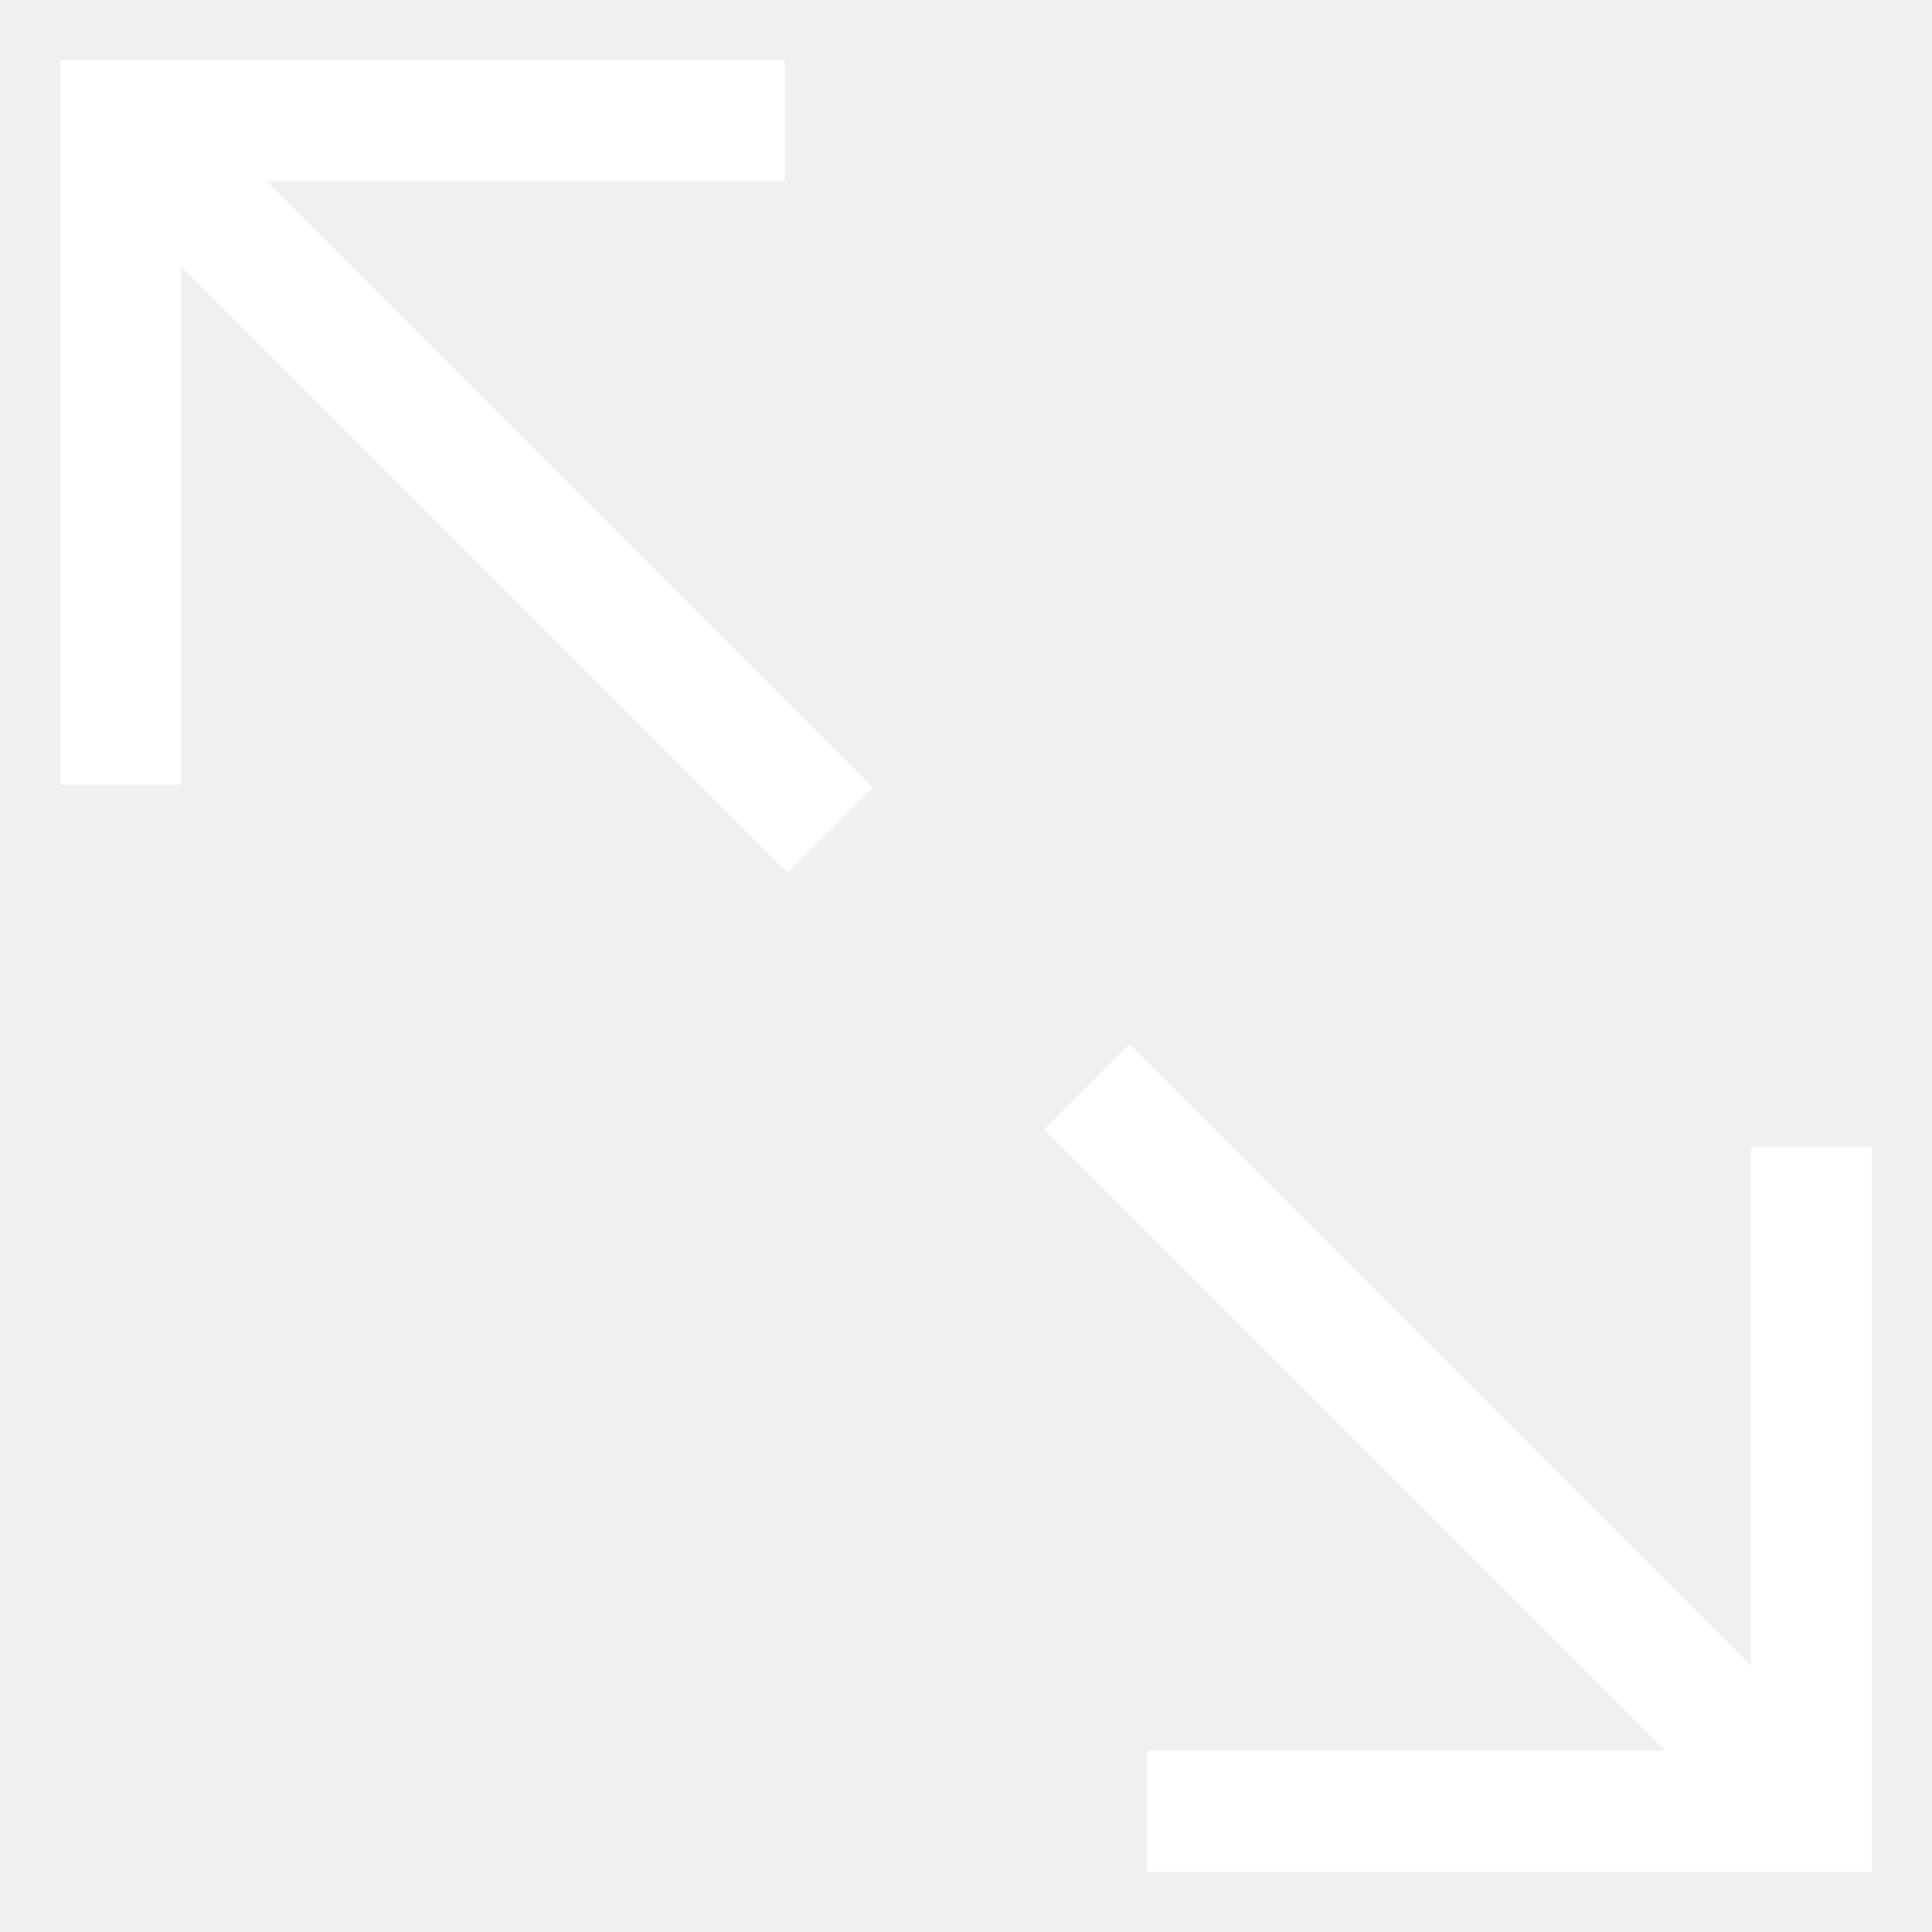
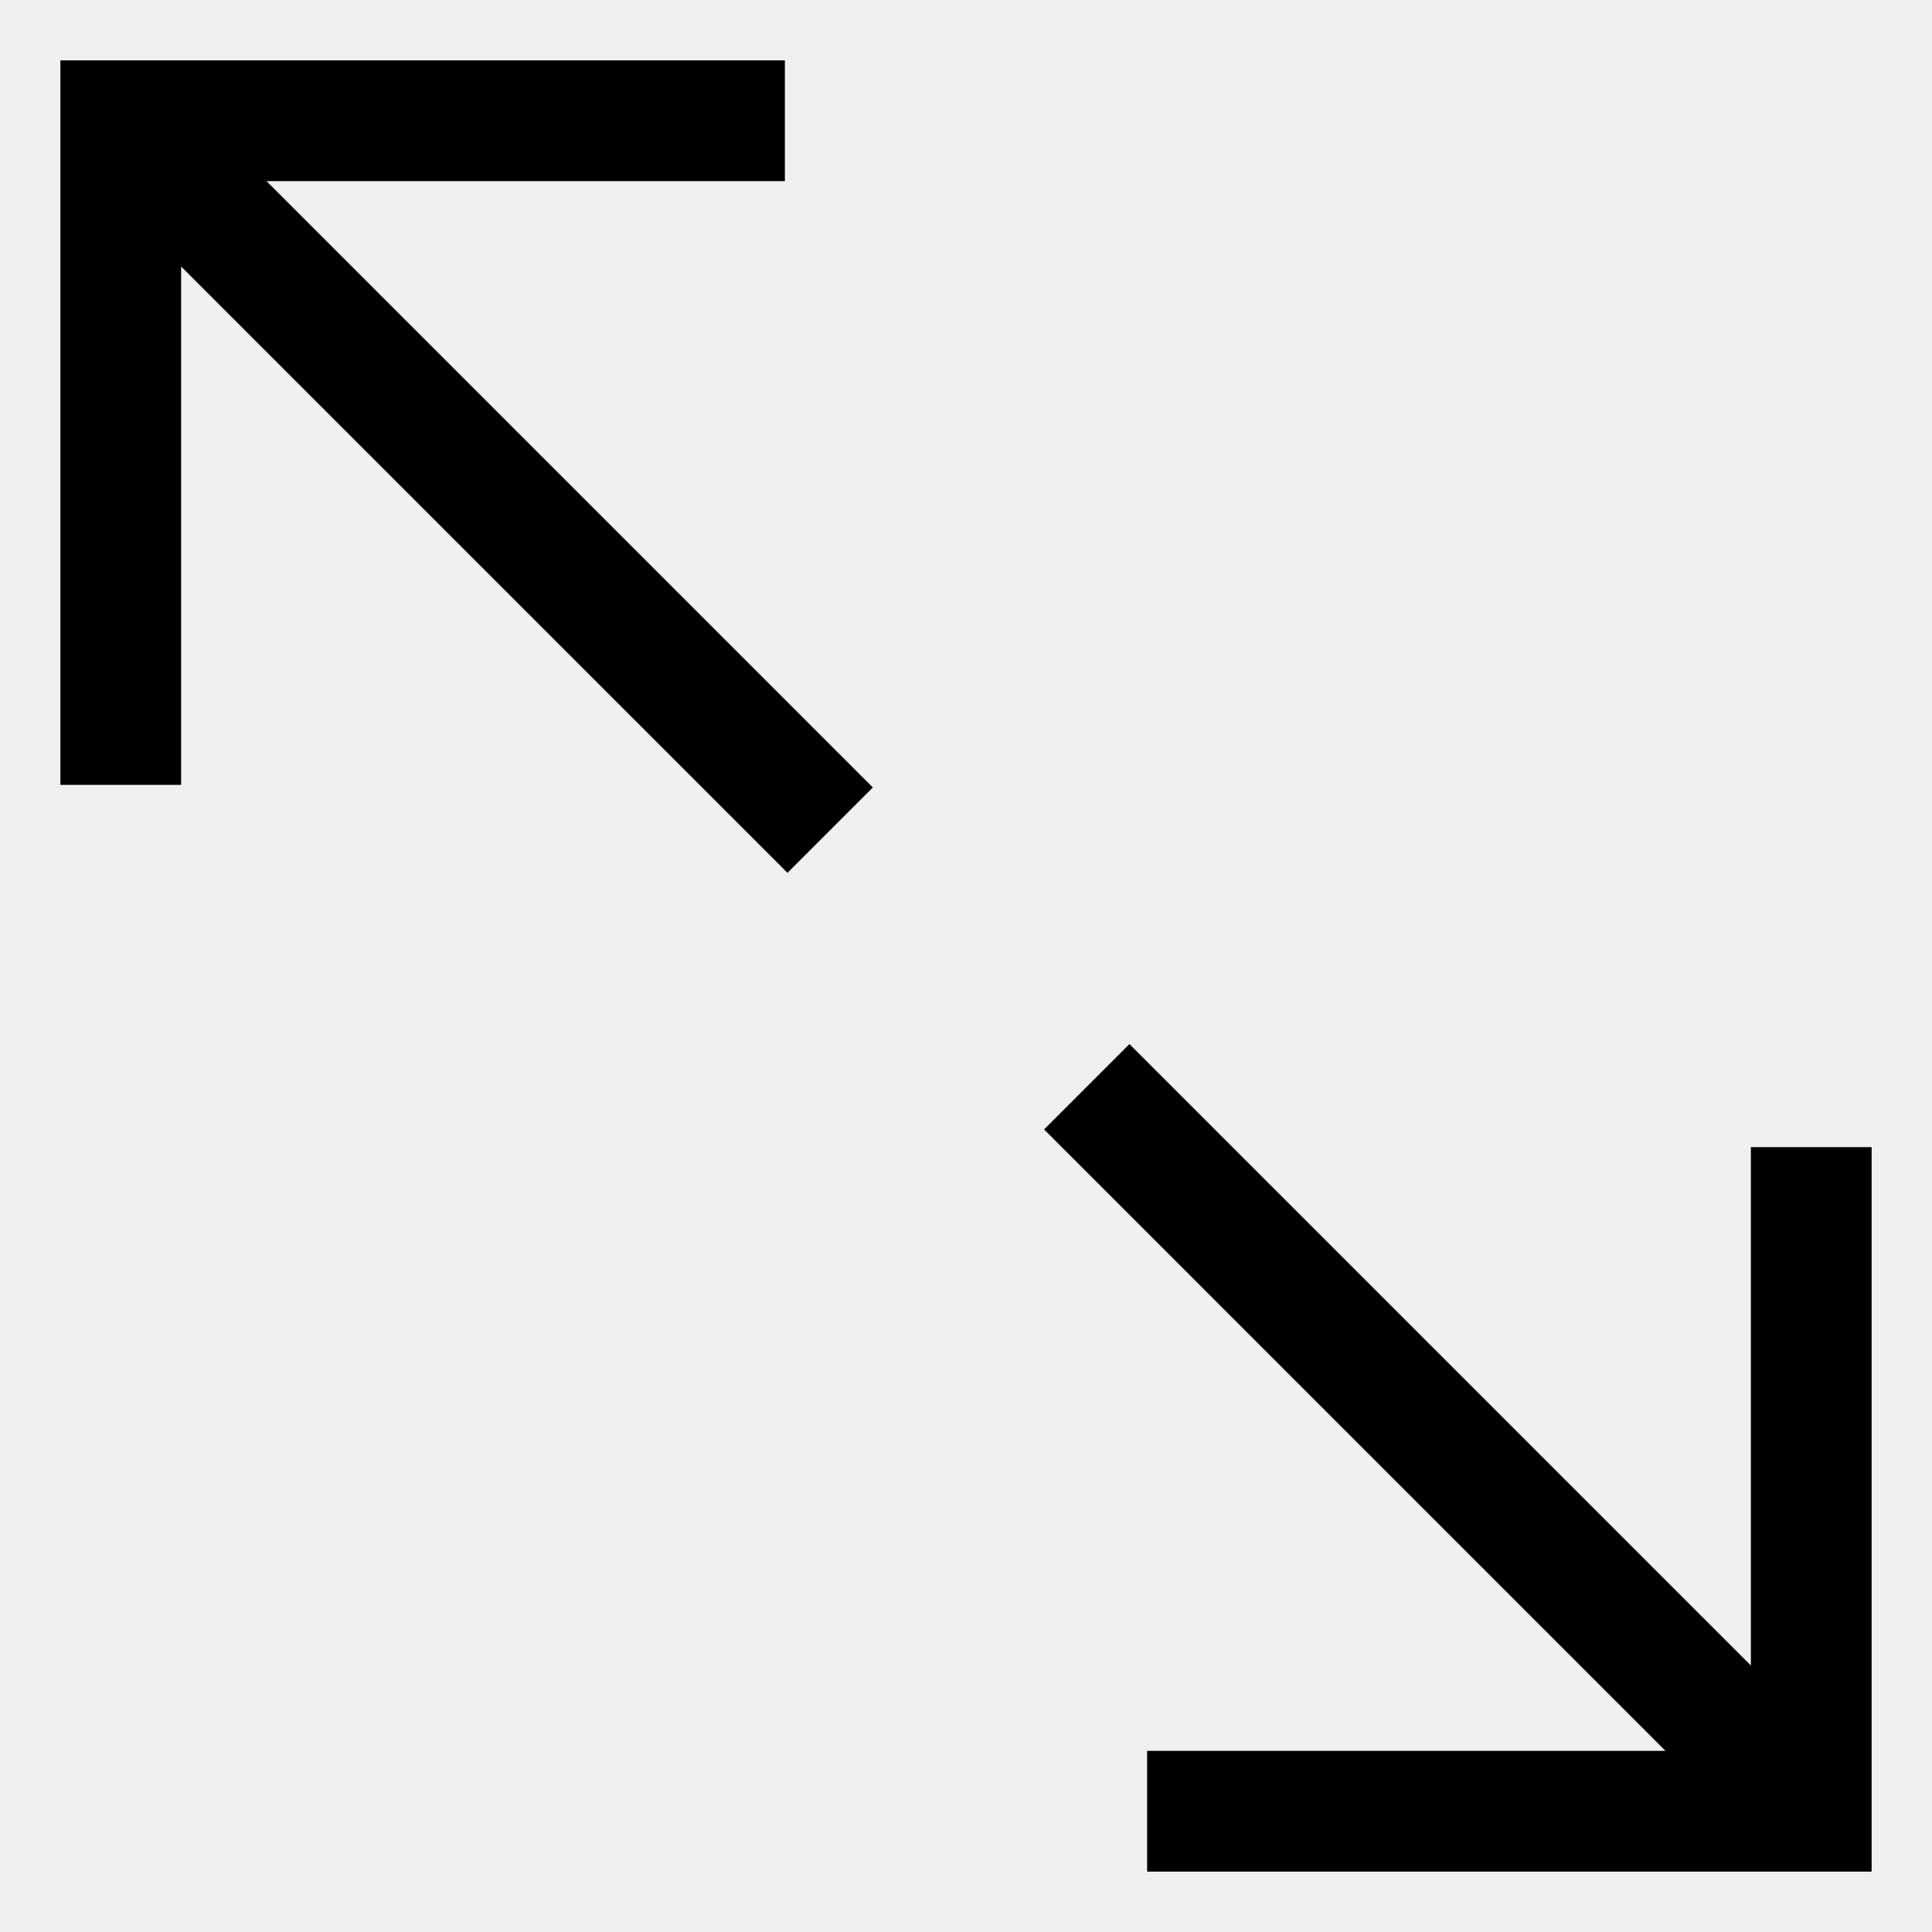
<svg xmlns="http://www.w3.org/2000/svg" width="512" height="512" viewBox="0 0 512 512">
-   <path fill="#ffffff" d="M208 48V16H16v192h32V70.627l160.687 160.686l22.626-22.626L70.627 48zm256 256v137.373L299.313 276.687l-22.626 22.626L441.373 464H304v32h192V304z" />
+   <path d="M208 48V16H16v192h32V70.627l160.687 160.686l22.626-22.626L70.627 48zm256 256v137.373L299.313 276.687l-22.626 22.626L441.373 464H304v32h192V304z" />
</svg>
